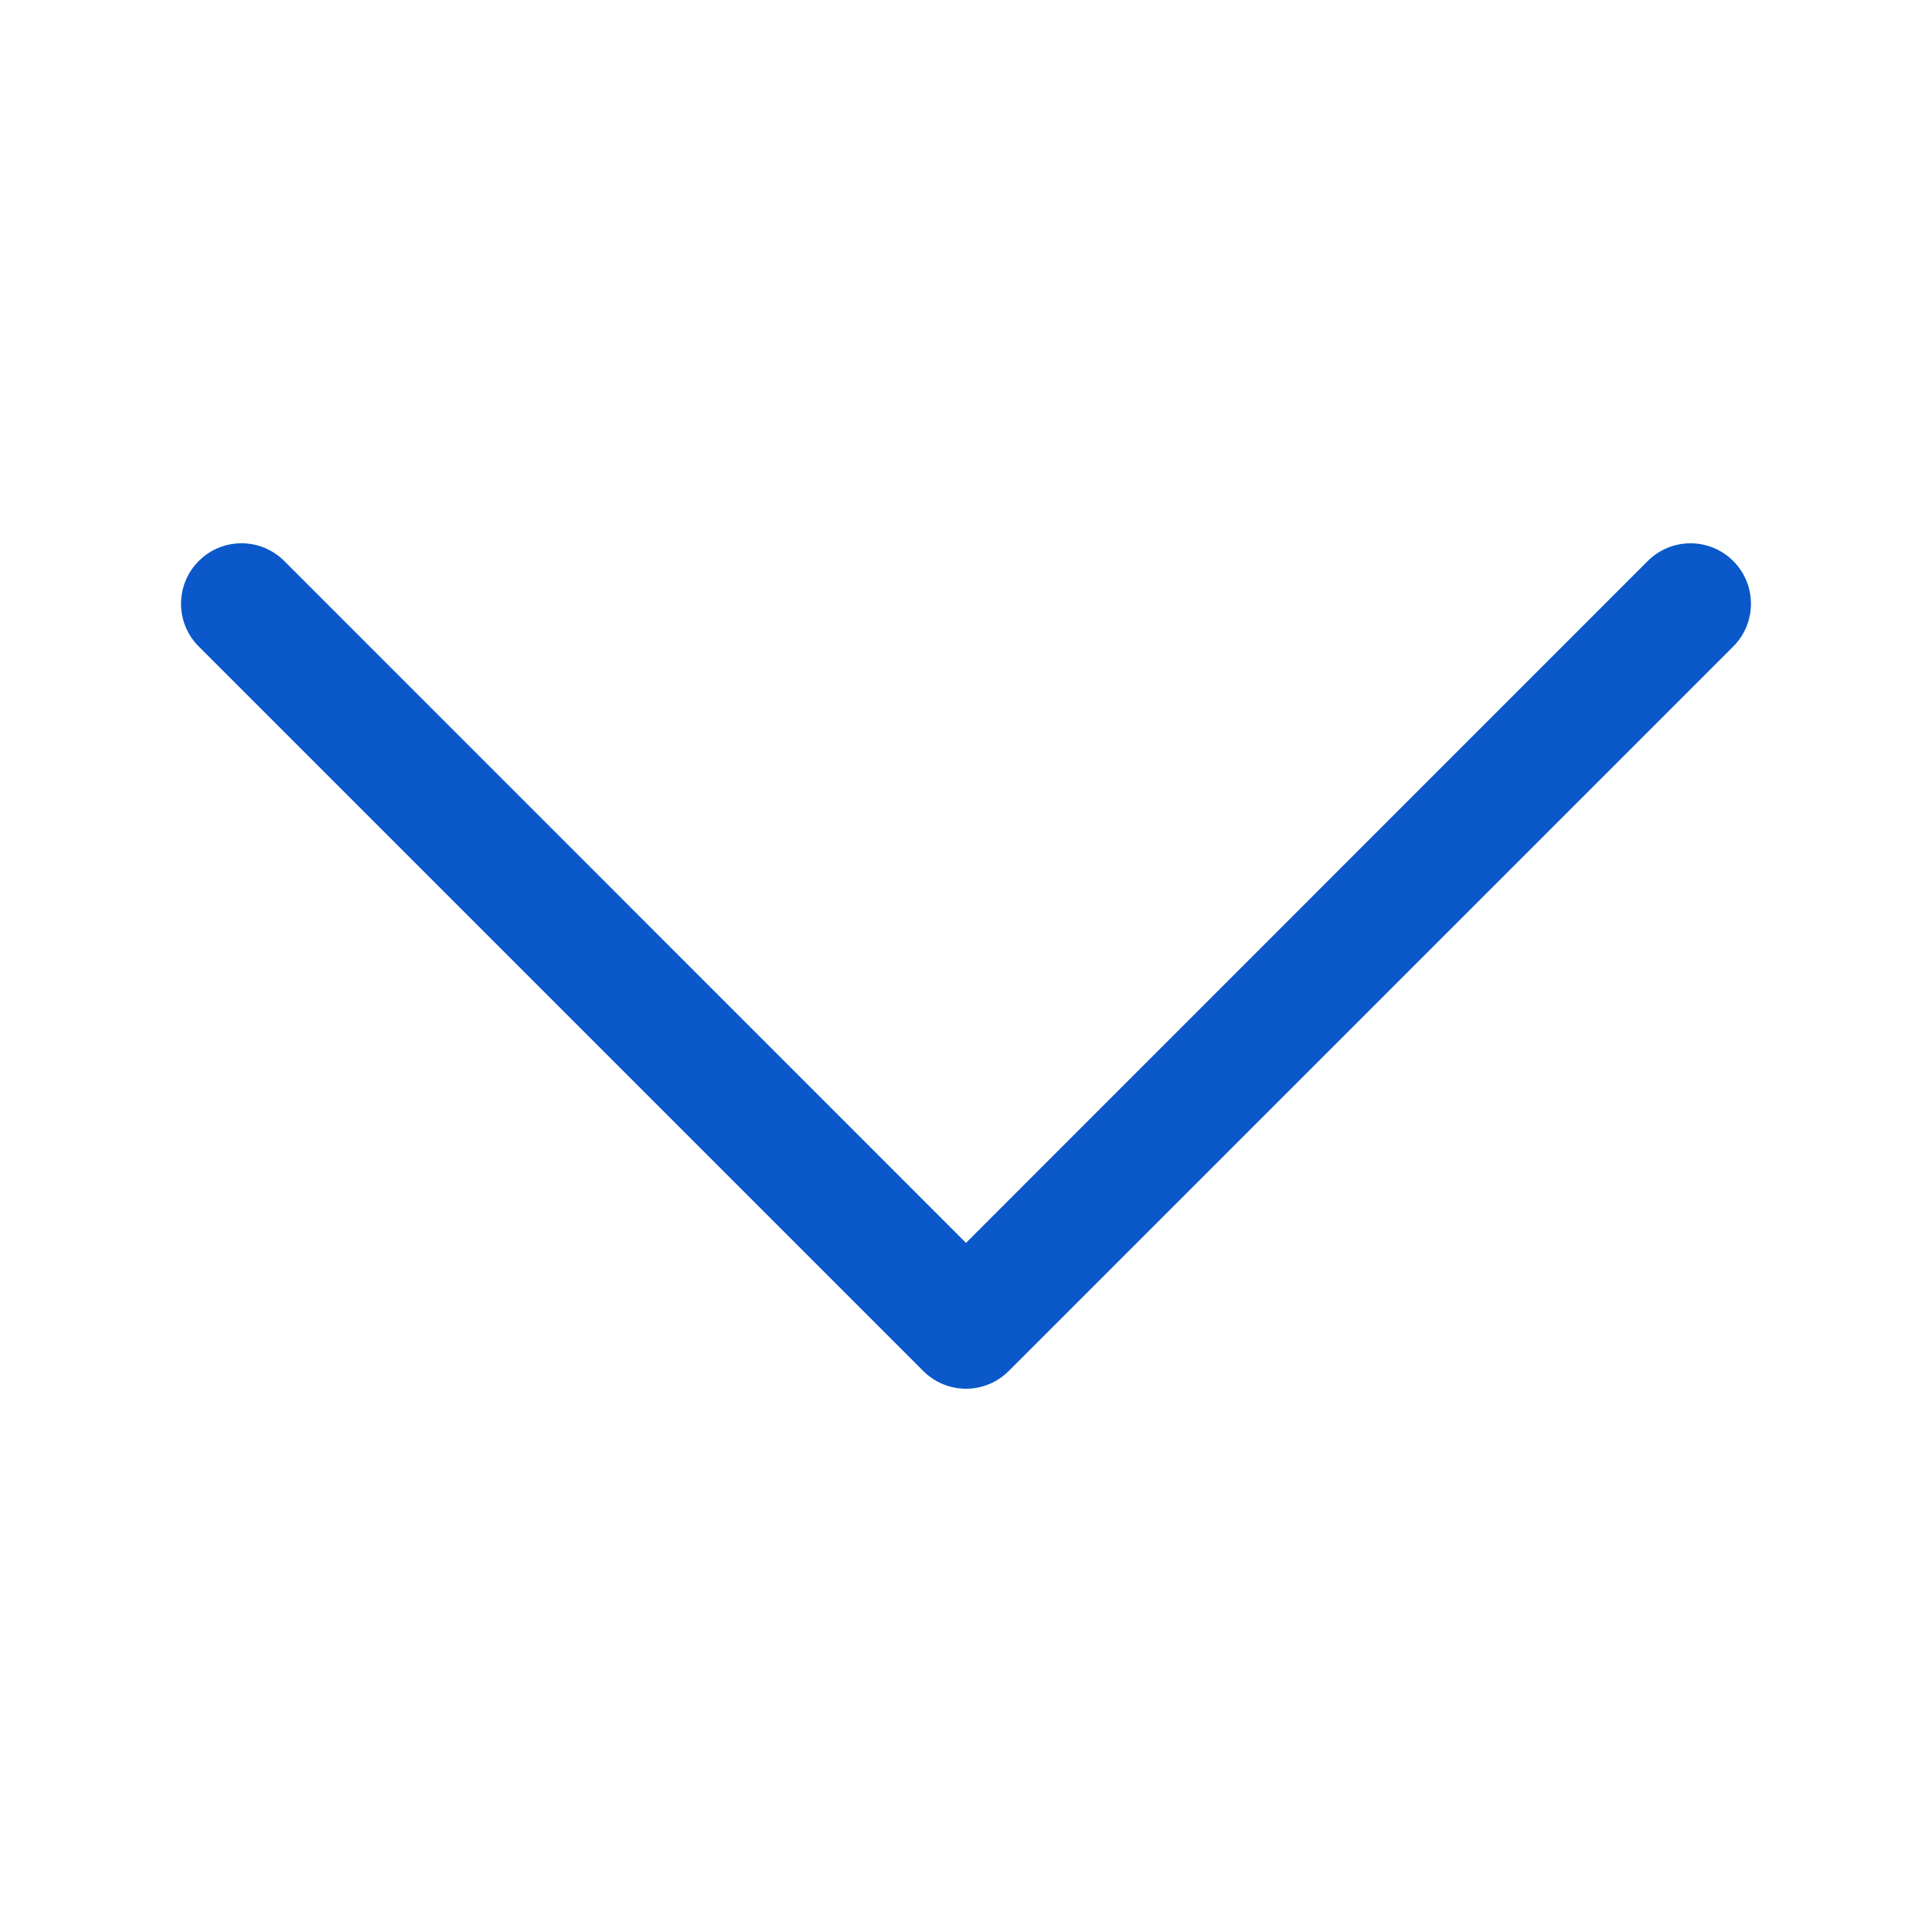
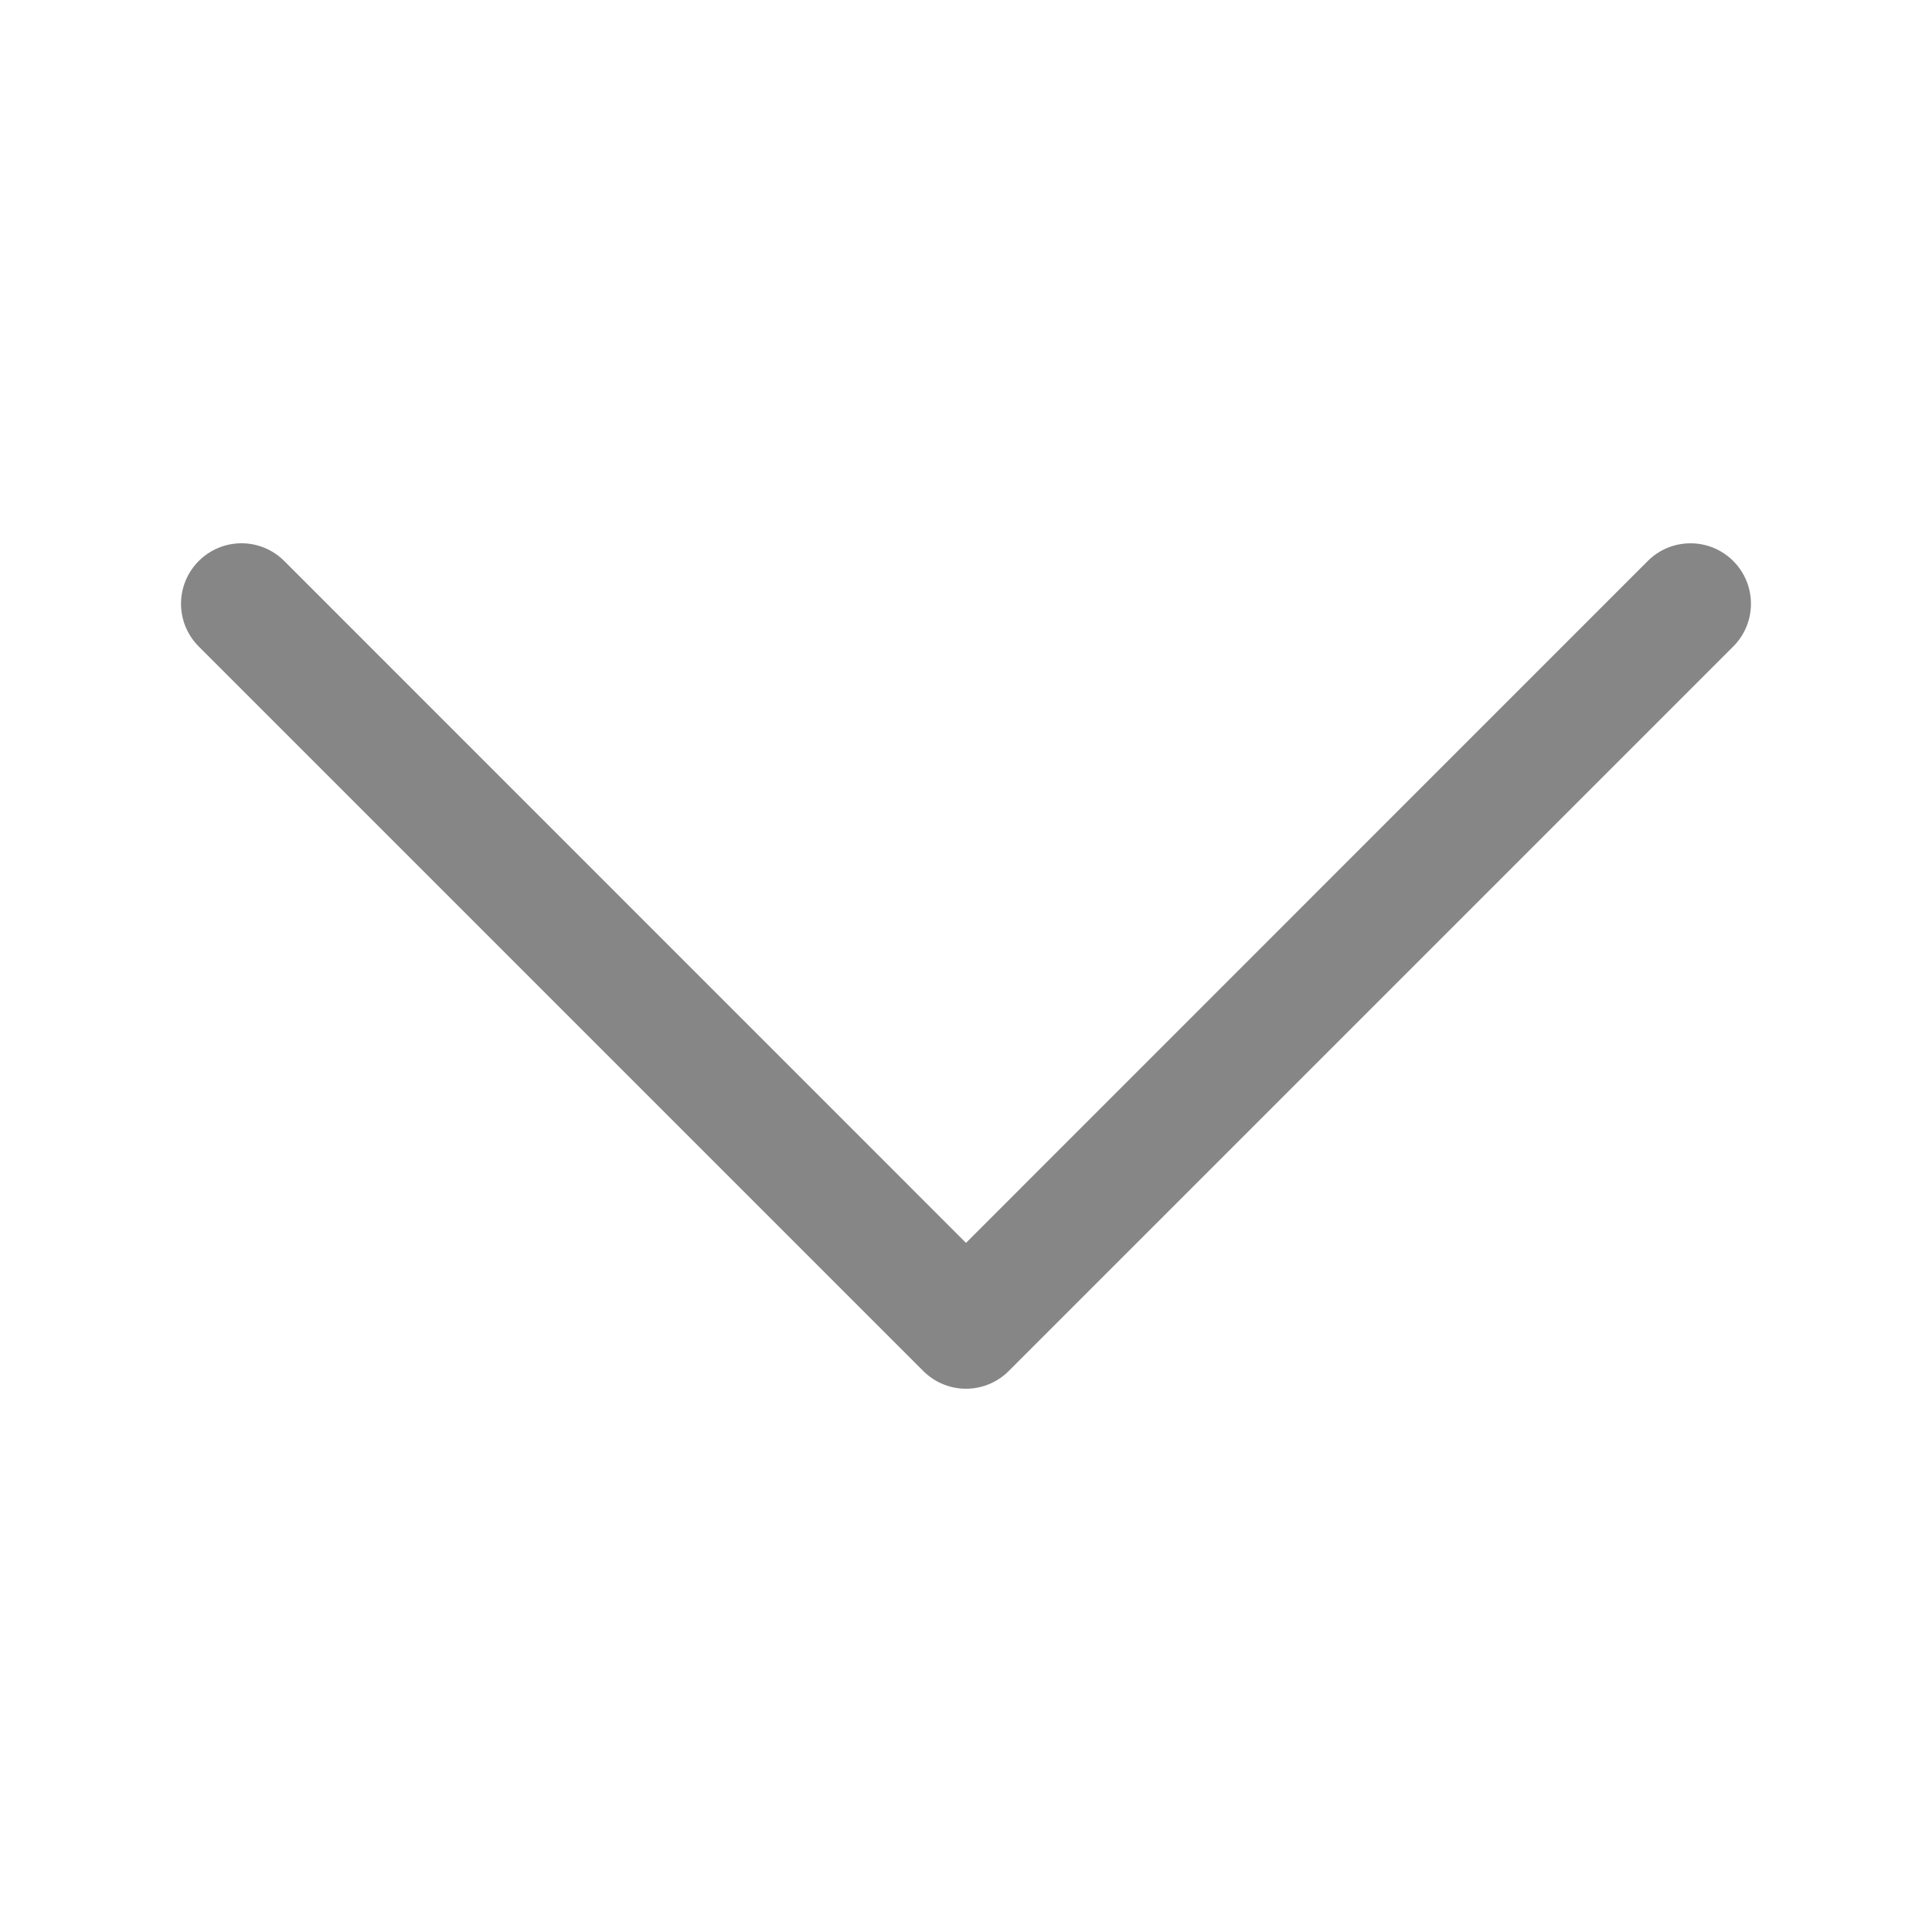
- <svg xmlns="http://www.w3.org/2000/svg" viewBox="0 0 16 16" fill="#0a58ca">
+ <svg xmlns="http://www.w3.org/2000/svg" viewBox="0 0 16 16" fill="#868686">
  <path fill-rule="evenodd" d="M1.646 4.646a.5.5 0 0 1 .708 0L8 10.293l5.646-5.647a.5.5 0 0 1 .708.708l-6 6a.5.5 0 0 1-.708 0l-6-6a.5.5 0 0 1 0-.708z" />
</svg>
